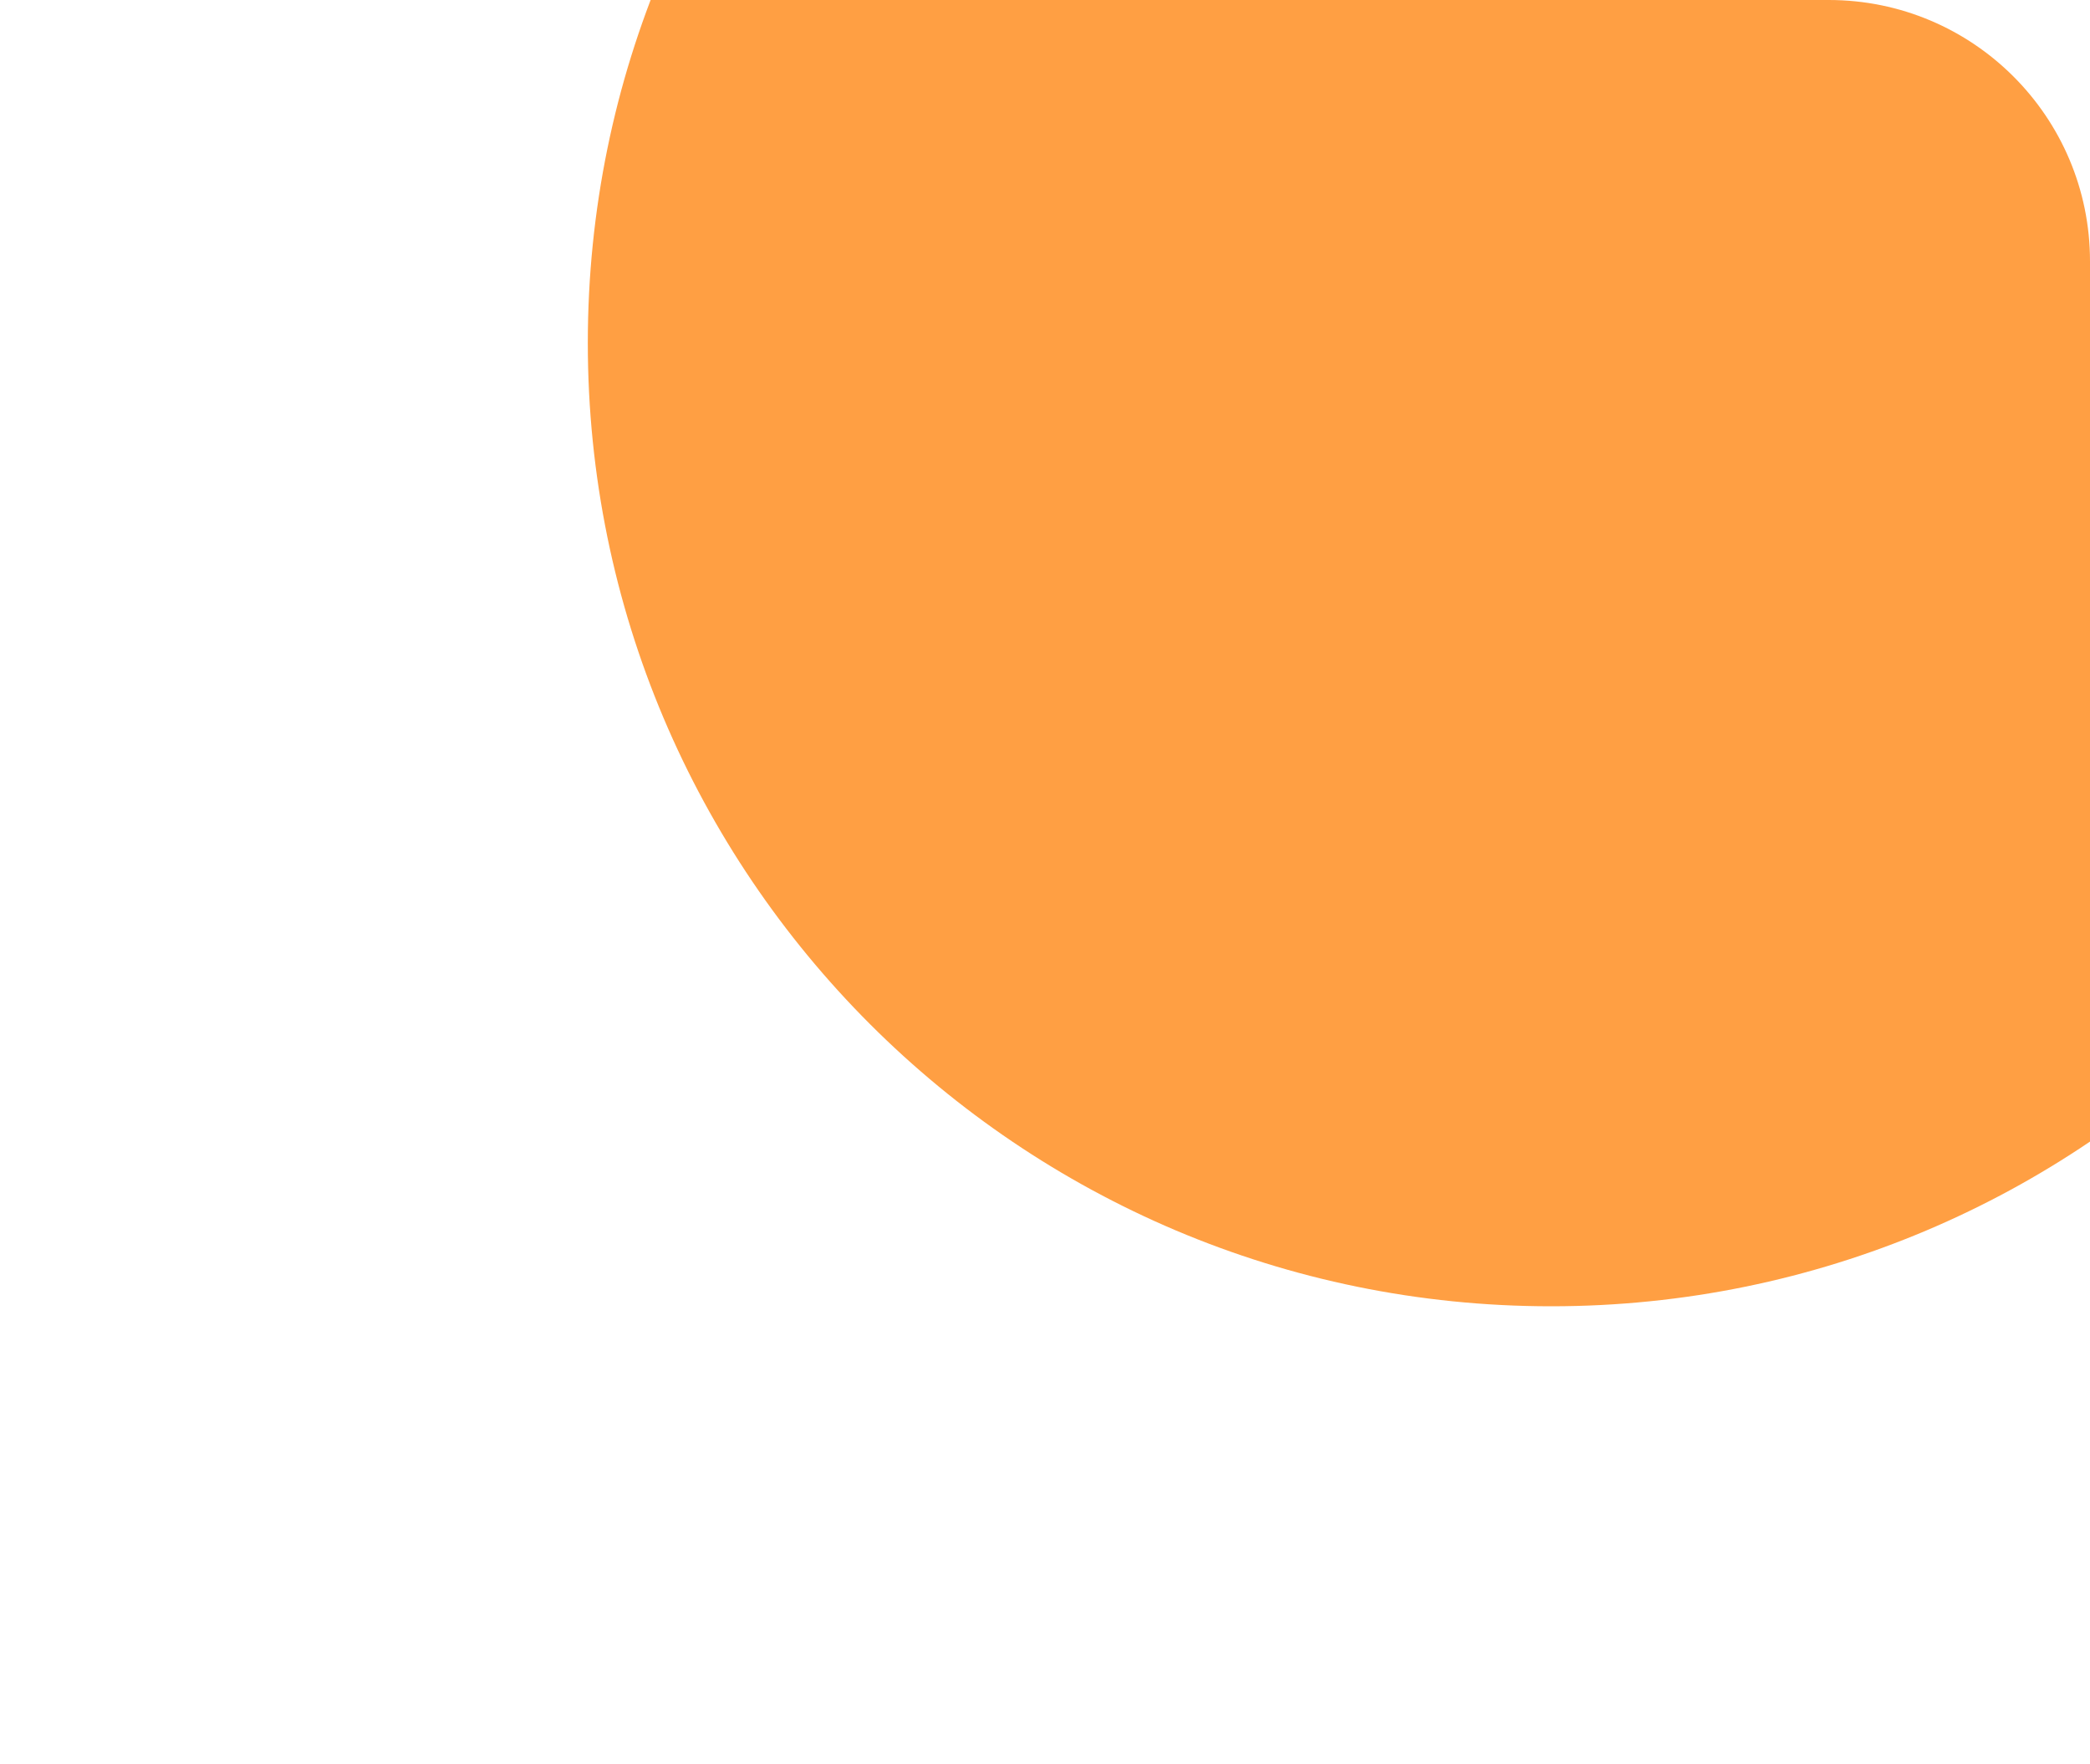
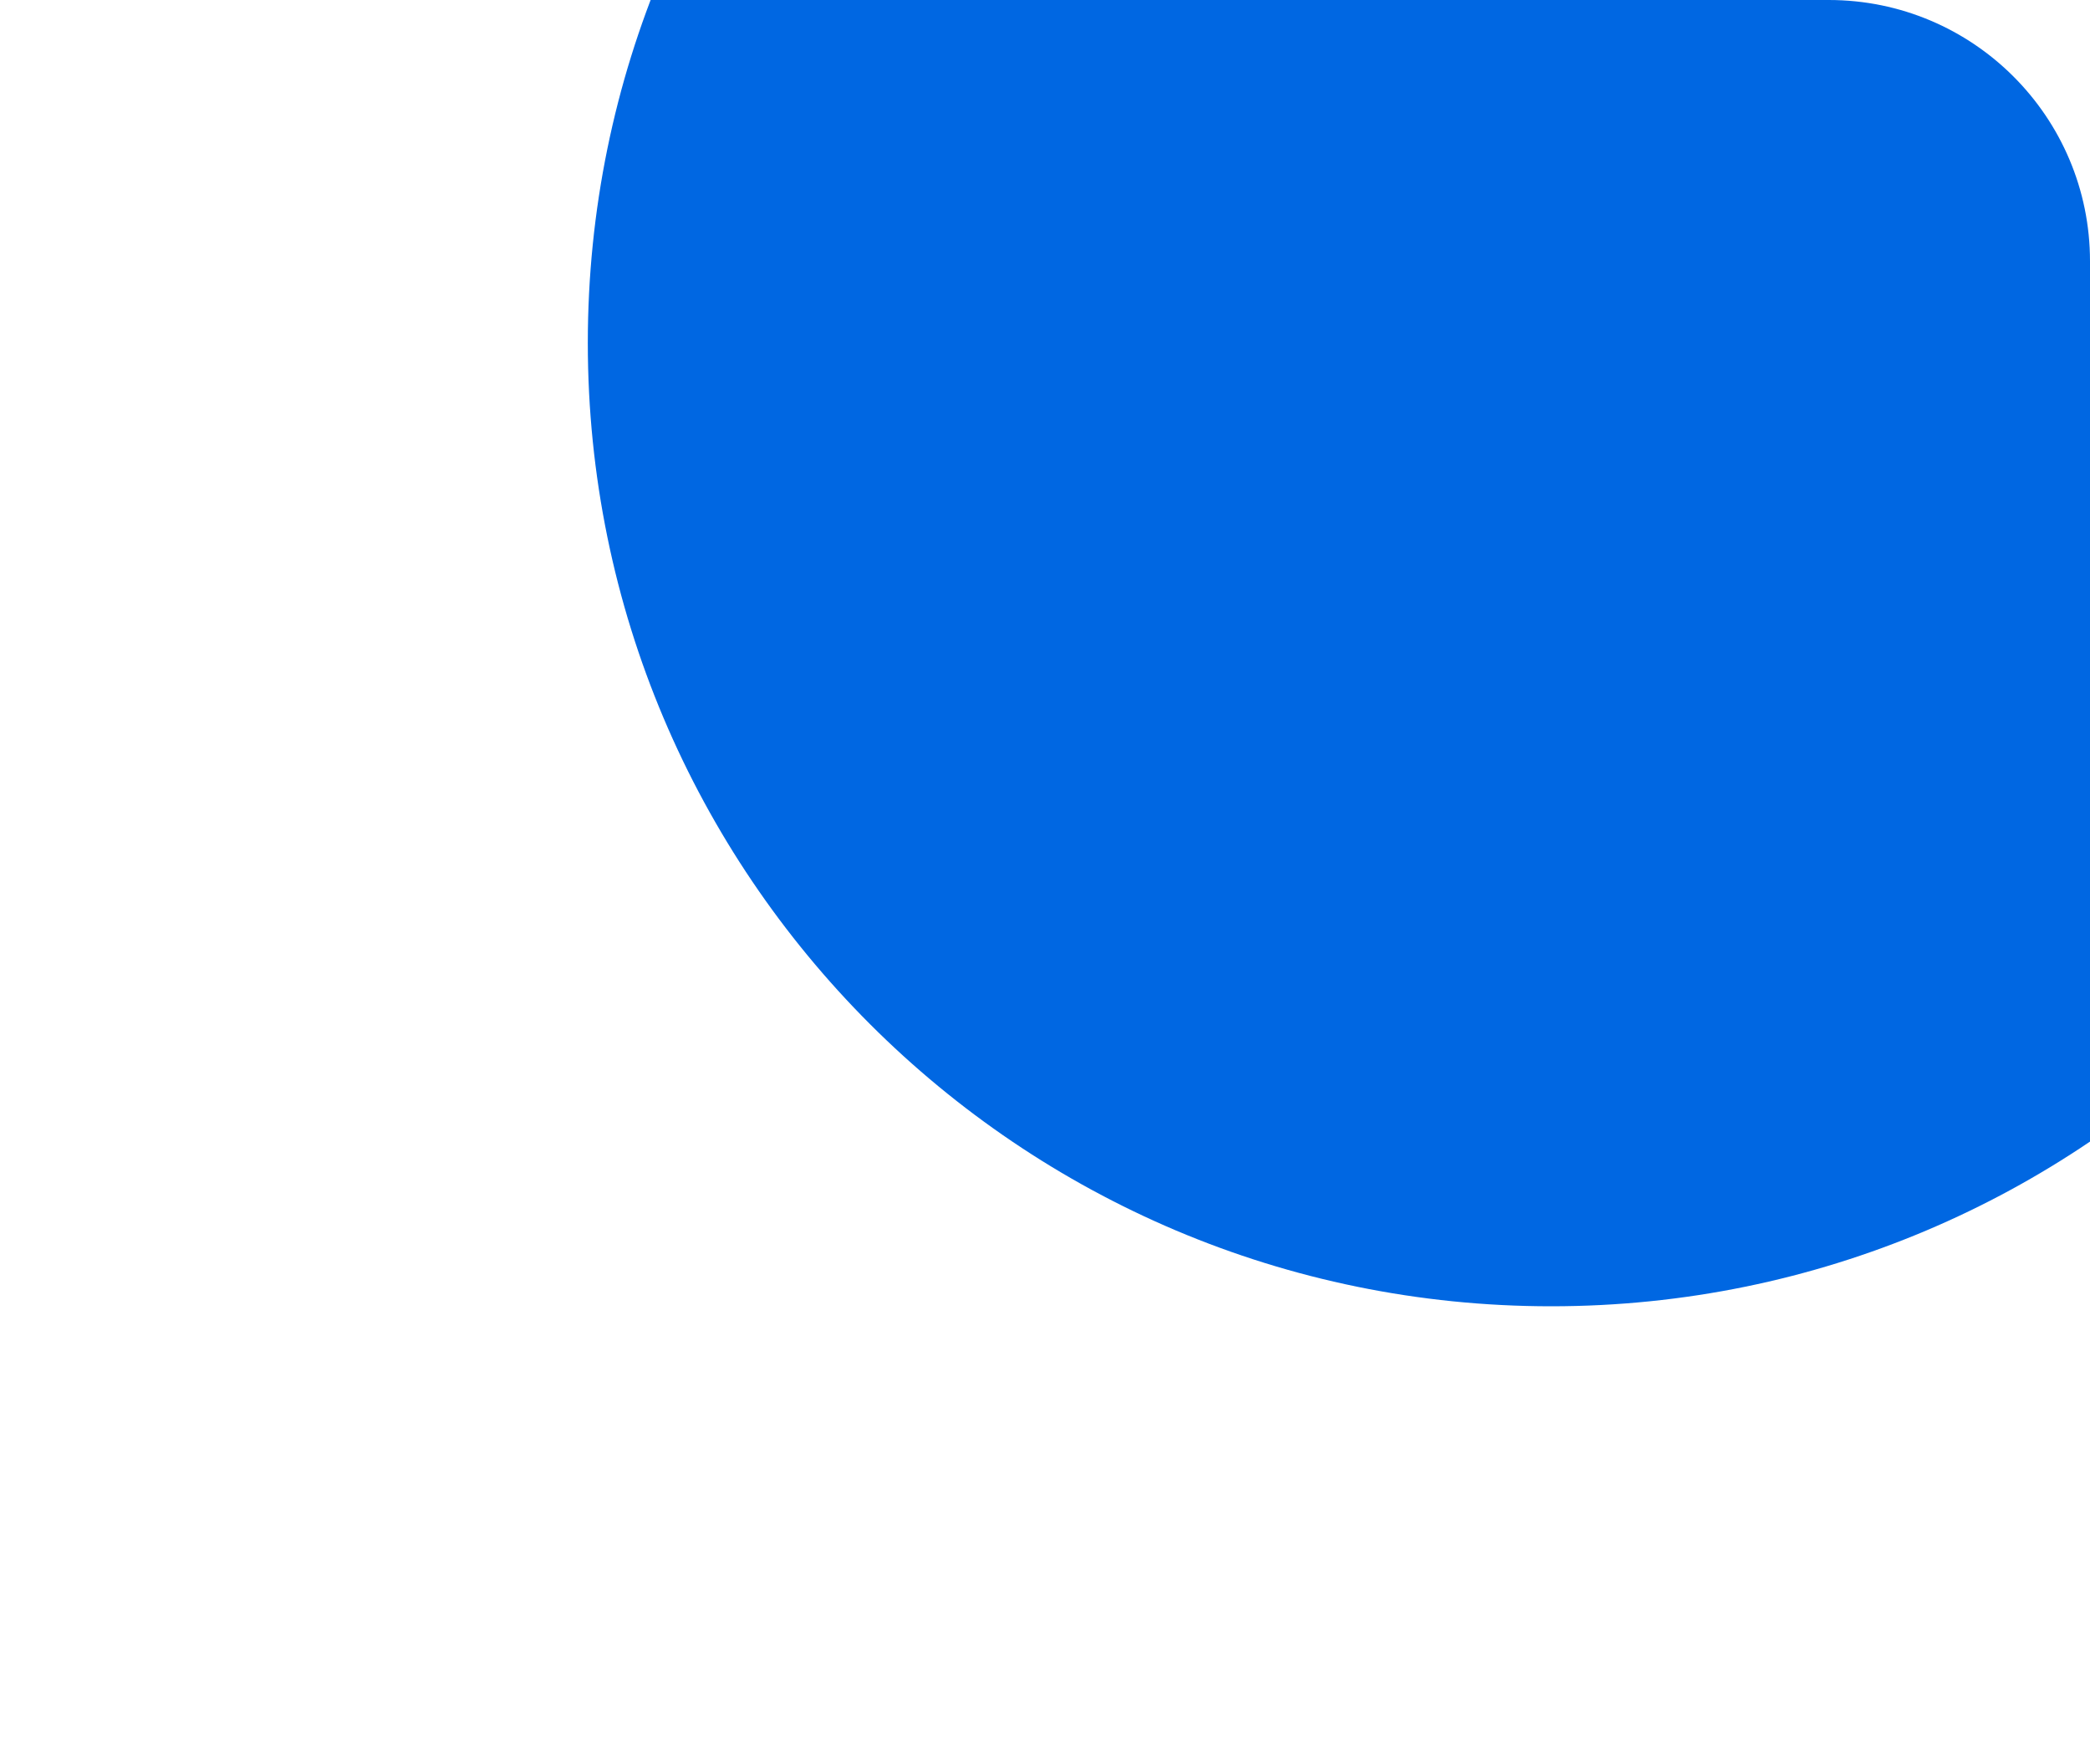
<svg xmlns="http://www.w3.org/2000/svg" width="64" height="54" viewBox="0 0 64 54" fill="none">
  <mask id="mask0_2251_48829" style="mask-type:alpha" maskUnits="userSpaceOnUse" x="0" y="0" width="64" height="54">
-     <rect width="64" height="54" rx="8" fill="#FF9F43" />
+     <rect width="64" height="54" rx="8" fill="#0067e2" />
  </mask>
  <g mask="url(#mask0_2251_48829)">
-     <circle cx="47.5" cy="10.5" r="29.5" fill="#FF9F43" />
+     <circle cx="47.5" cy="10.5" r="29.5" fill="#0067e2" />
  </g>
</svg>
